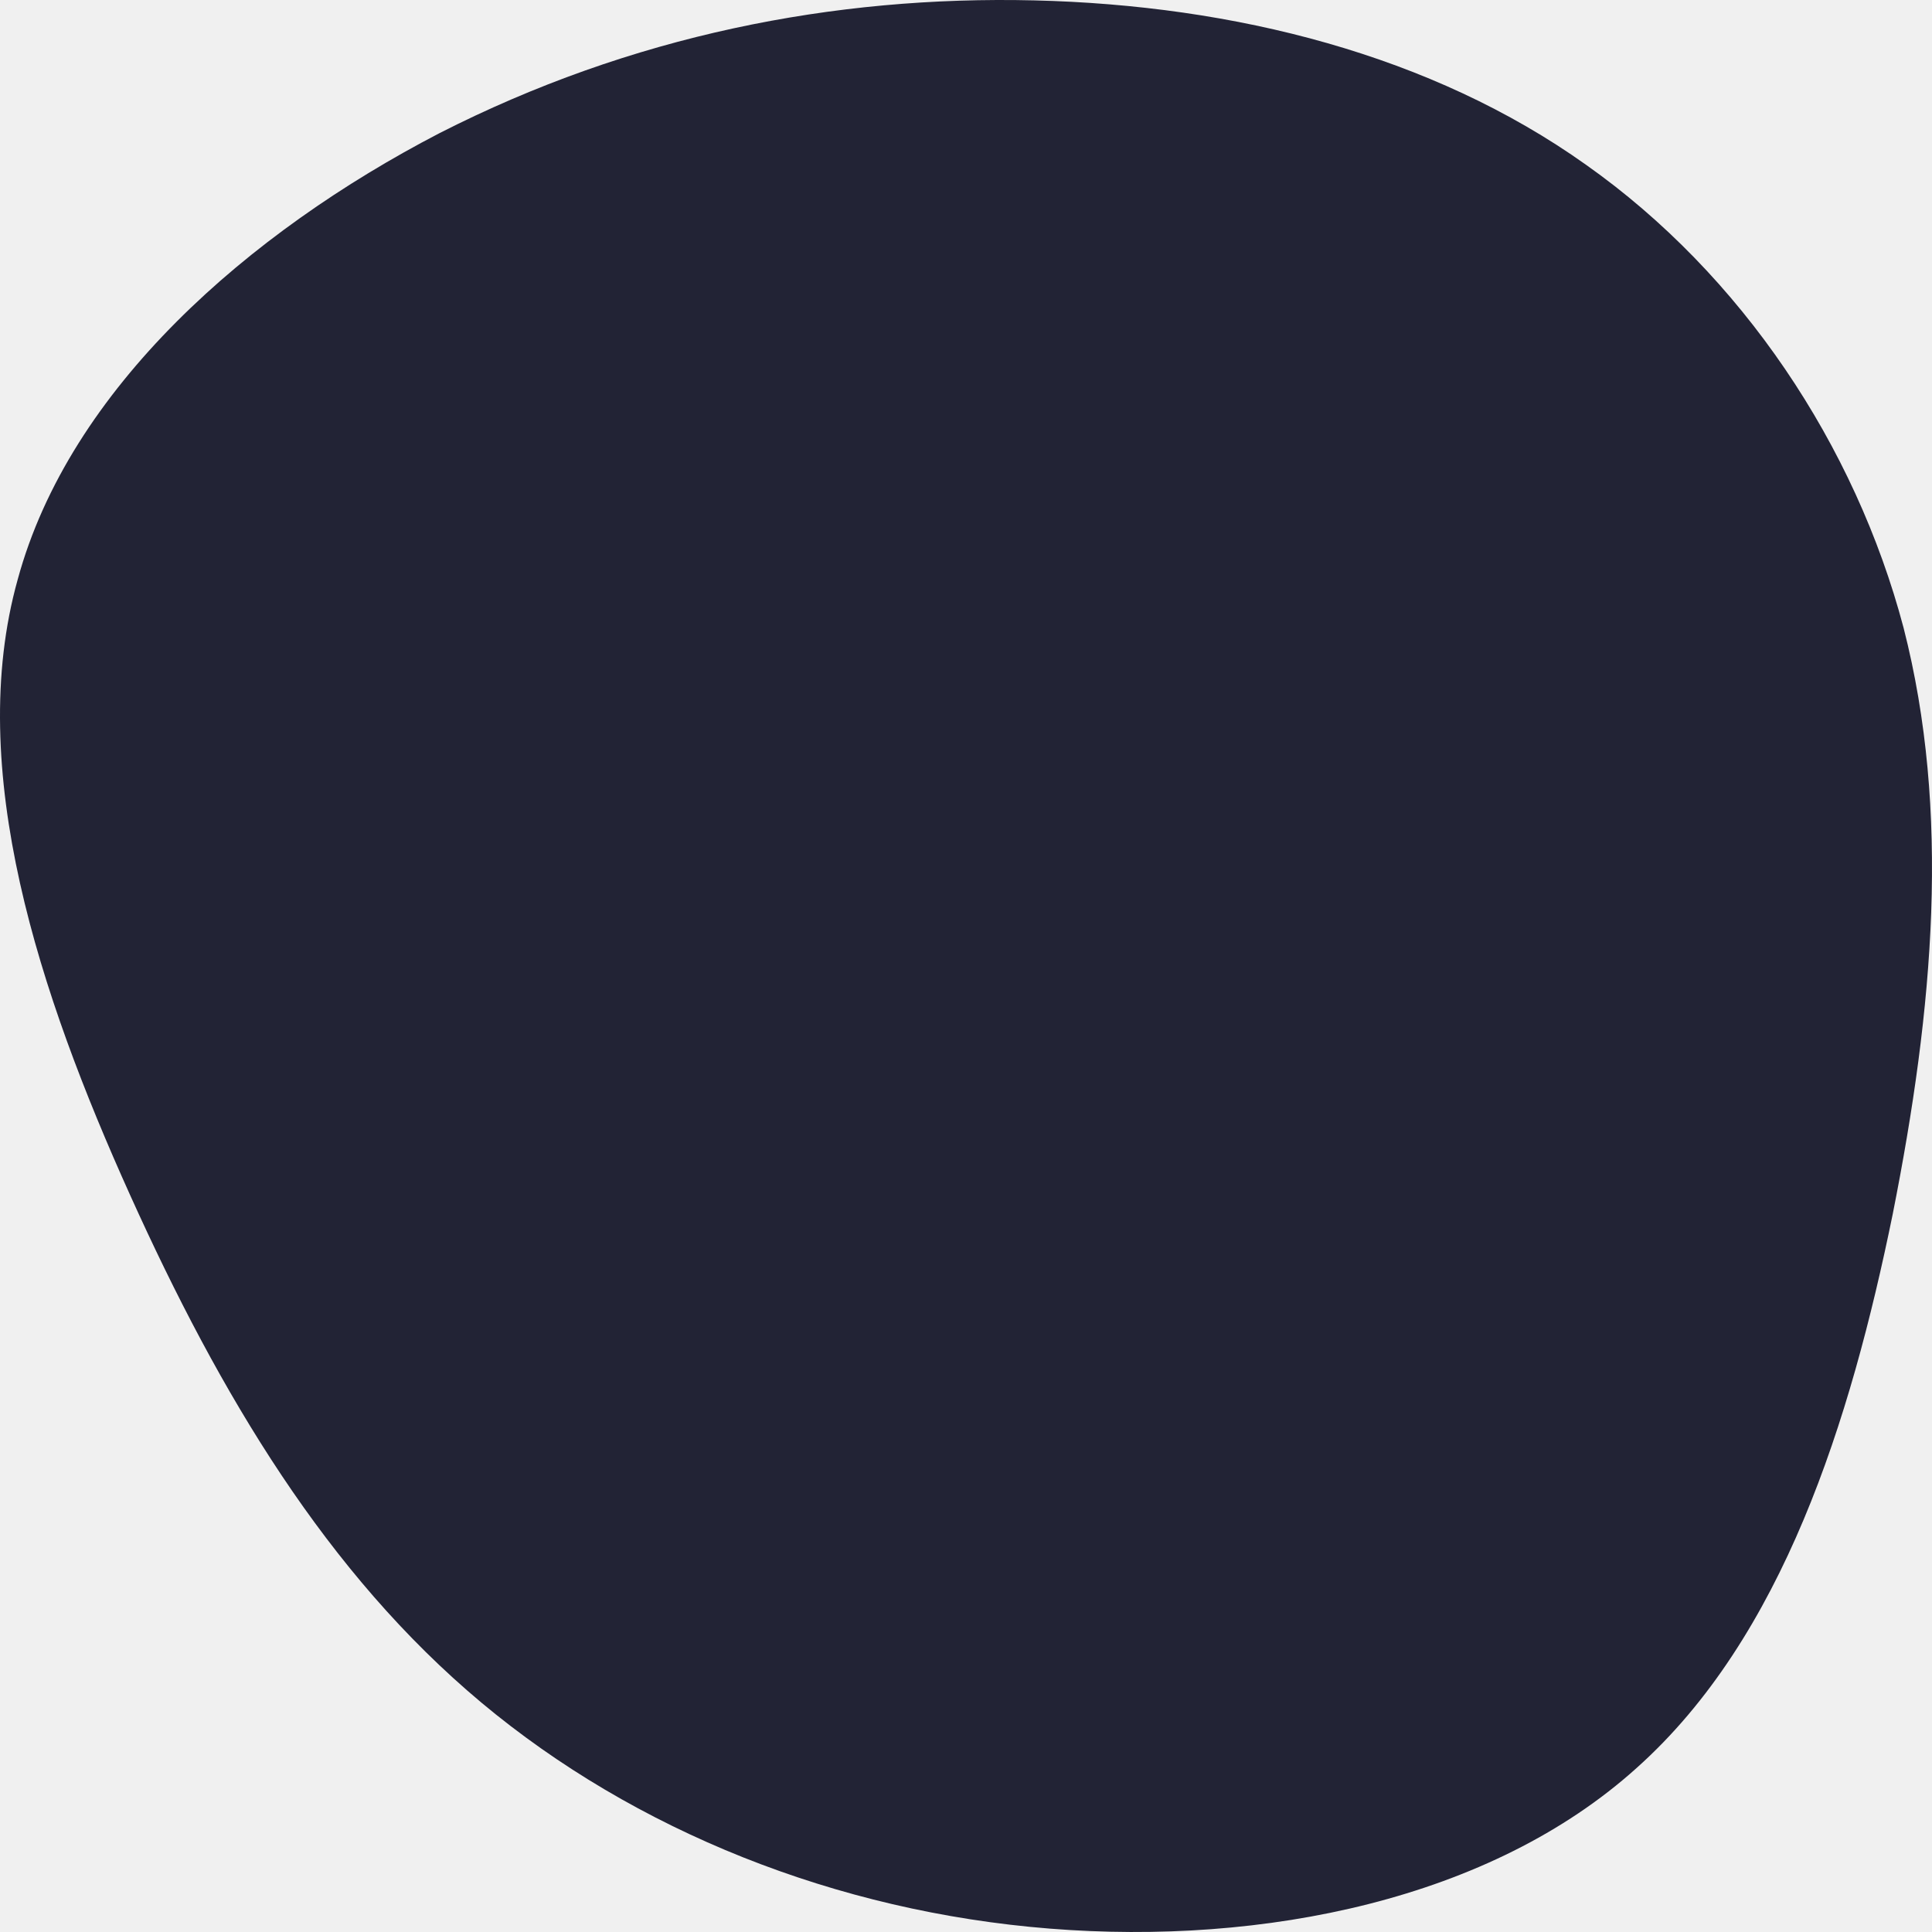
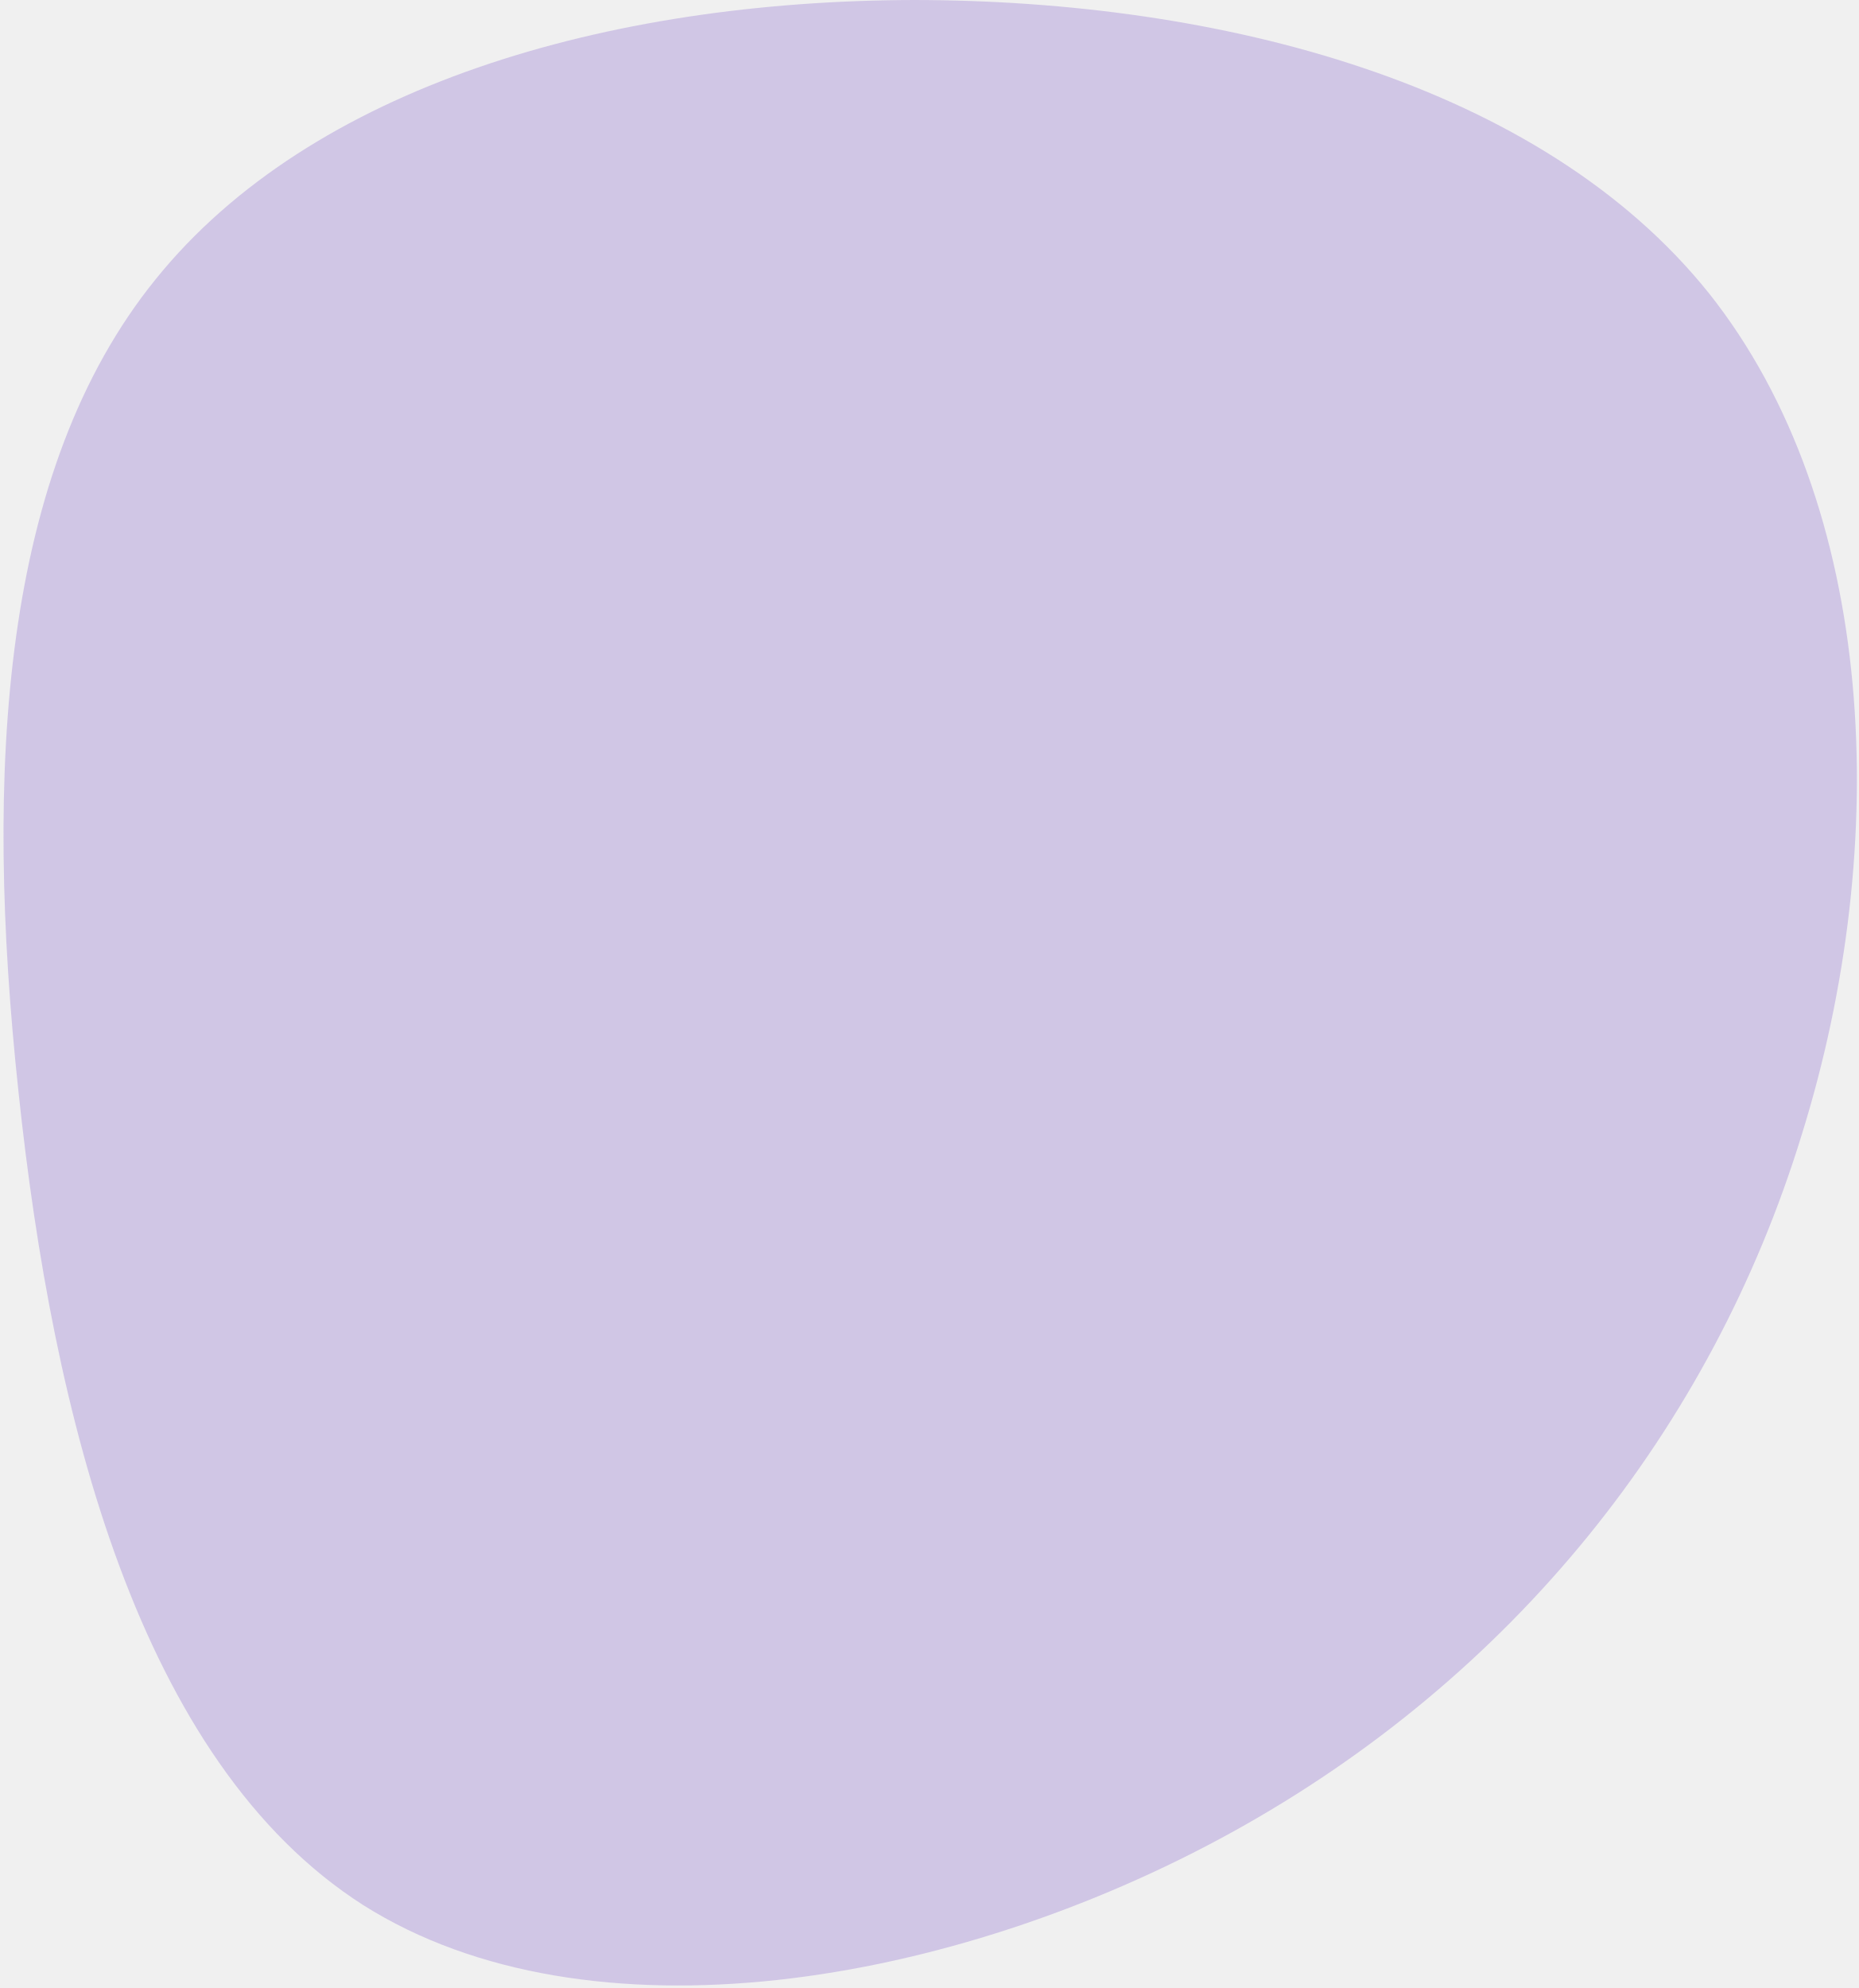
- <svg xmlns="http://www.w3.org/2000/svg" width="505" height="505" viewBox="0 0 505 505" fill="none">
-   <g clip-path="url(#clip0_239_150)">
-     <path d="M414.573 43.078C455.283 71.834 484.948 116.39 497.571 164.106C509.879 212.137 505.461 263.329 494.731 317.365C483.686 371.401 466.013 427.965 427.827 462.093C389.642 496.537 330.312 508.545 274.454 504.121C218.595 499.697 165.893 478.525 125.814 445.029C85.419 411.217 57.648 364.765 33.979 312.309C10.31 259.853 -9.256 201.077 4.629 151.466C18.2 101.538 64.906 60.774 114.768 34.862C164.946 9.266 217.964 -1.162 270.351 0.102C322.738 1.366 374.178 14.322 414.573 43.078Z" fill="#222335" />
-   </g>
-   <defs>
-     <clipPath id="clip0_239_150">
-       <rect width="505" height="505" fill="white" />
-     </clipPath>
-   </defs>
+ <svg xmlns="http://www.w3.org/2000/svg" width="459" height="491" viewBox="0 0 459 491" fill="none">
+   <path d="M304.32 452.526C235.082 490.701 145.401 505.671 89.759 470.553C34.206 435.103 13.022 349.654 4.574 269.744C-3.963 190.165 0.235 116.126 38.474 68.935C76.802 21.414 149.679 0.168 225.796 0C301.493 0.074 380.607 20.563 422.153 72.468C463.611 124.704 467.59 208.026 445.016 280.332C422.685 353.059 373.559 414.35 304.32 452.526Z" fill="#8866cc" fill-opacity="0.3" />
</svg>
